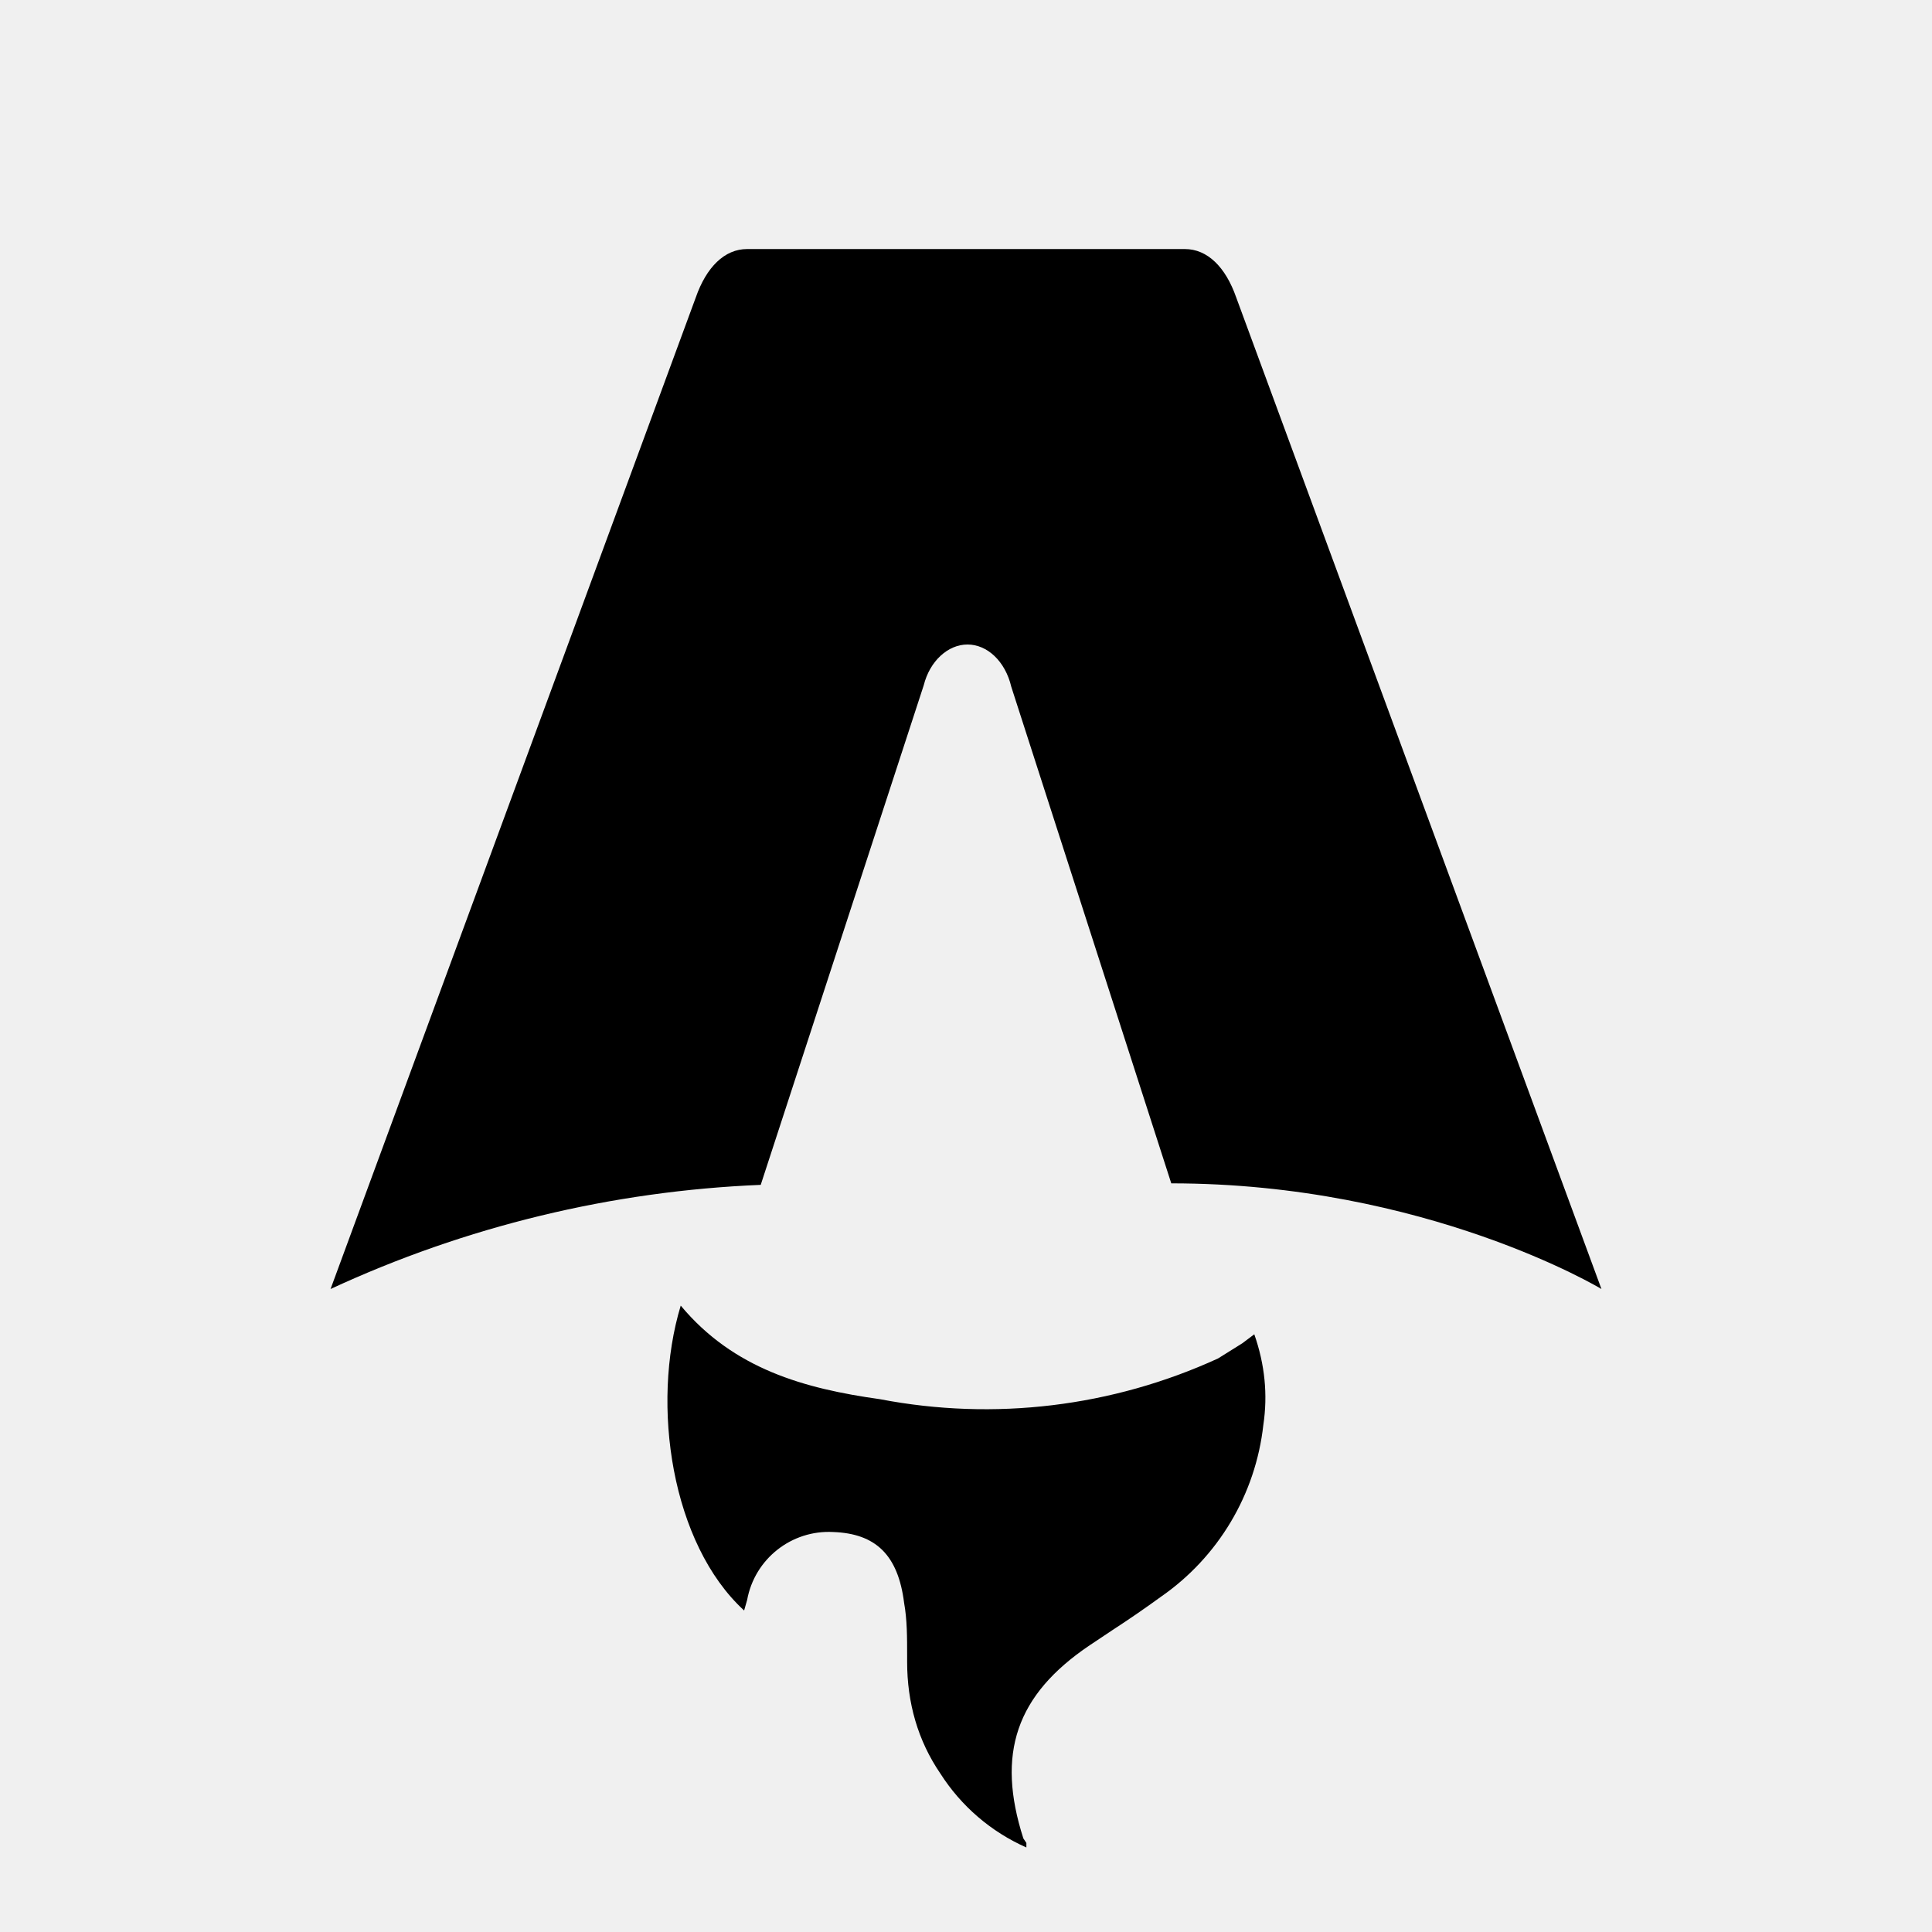
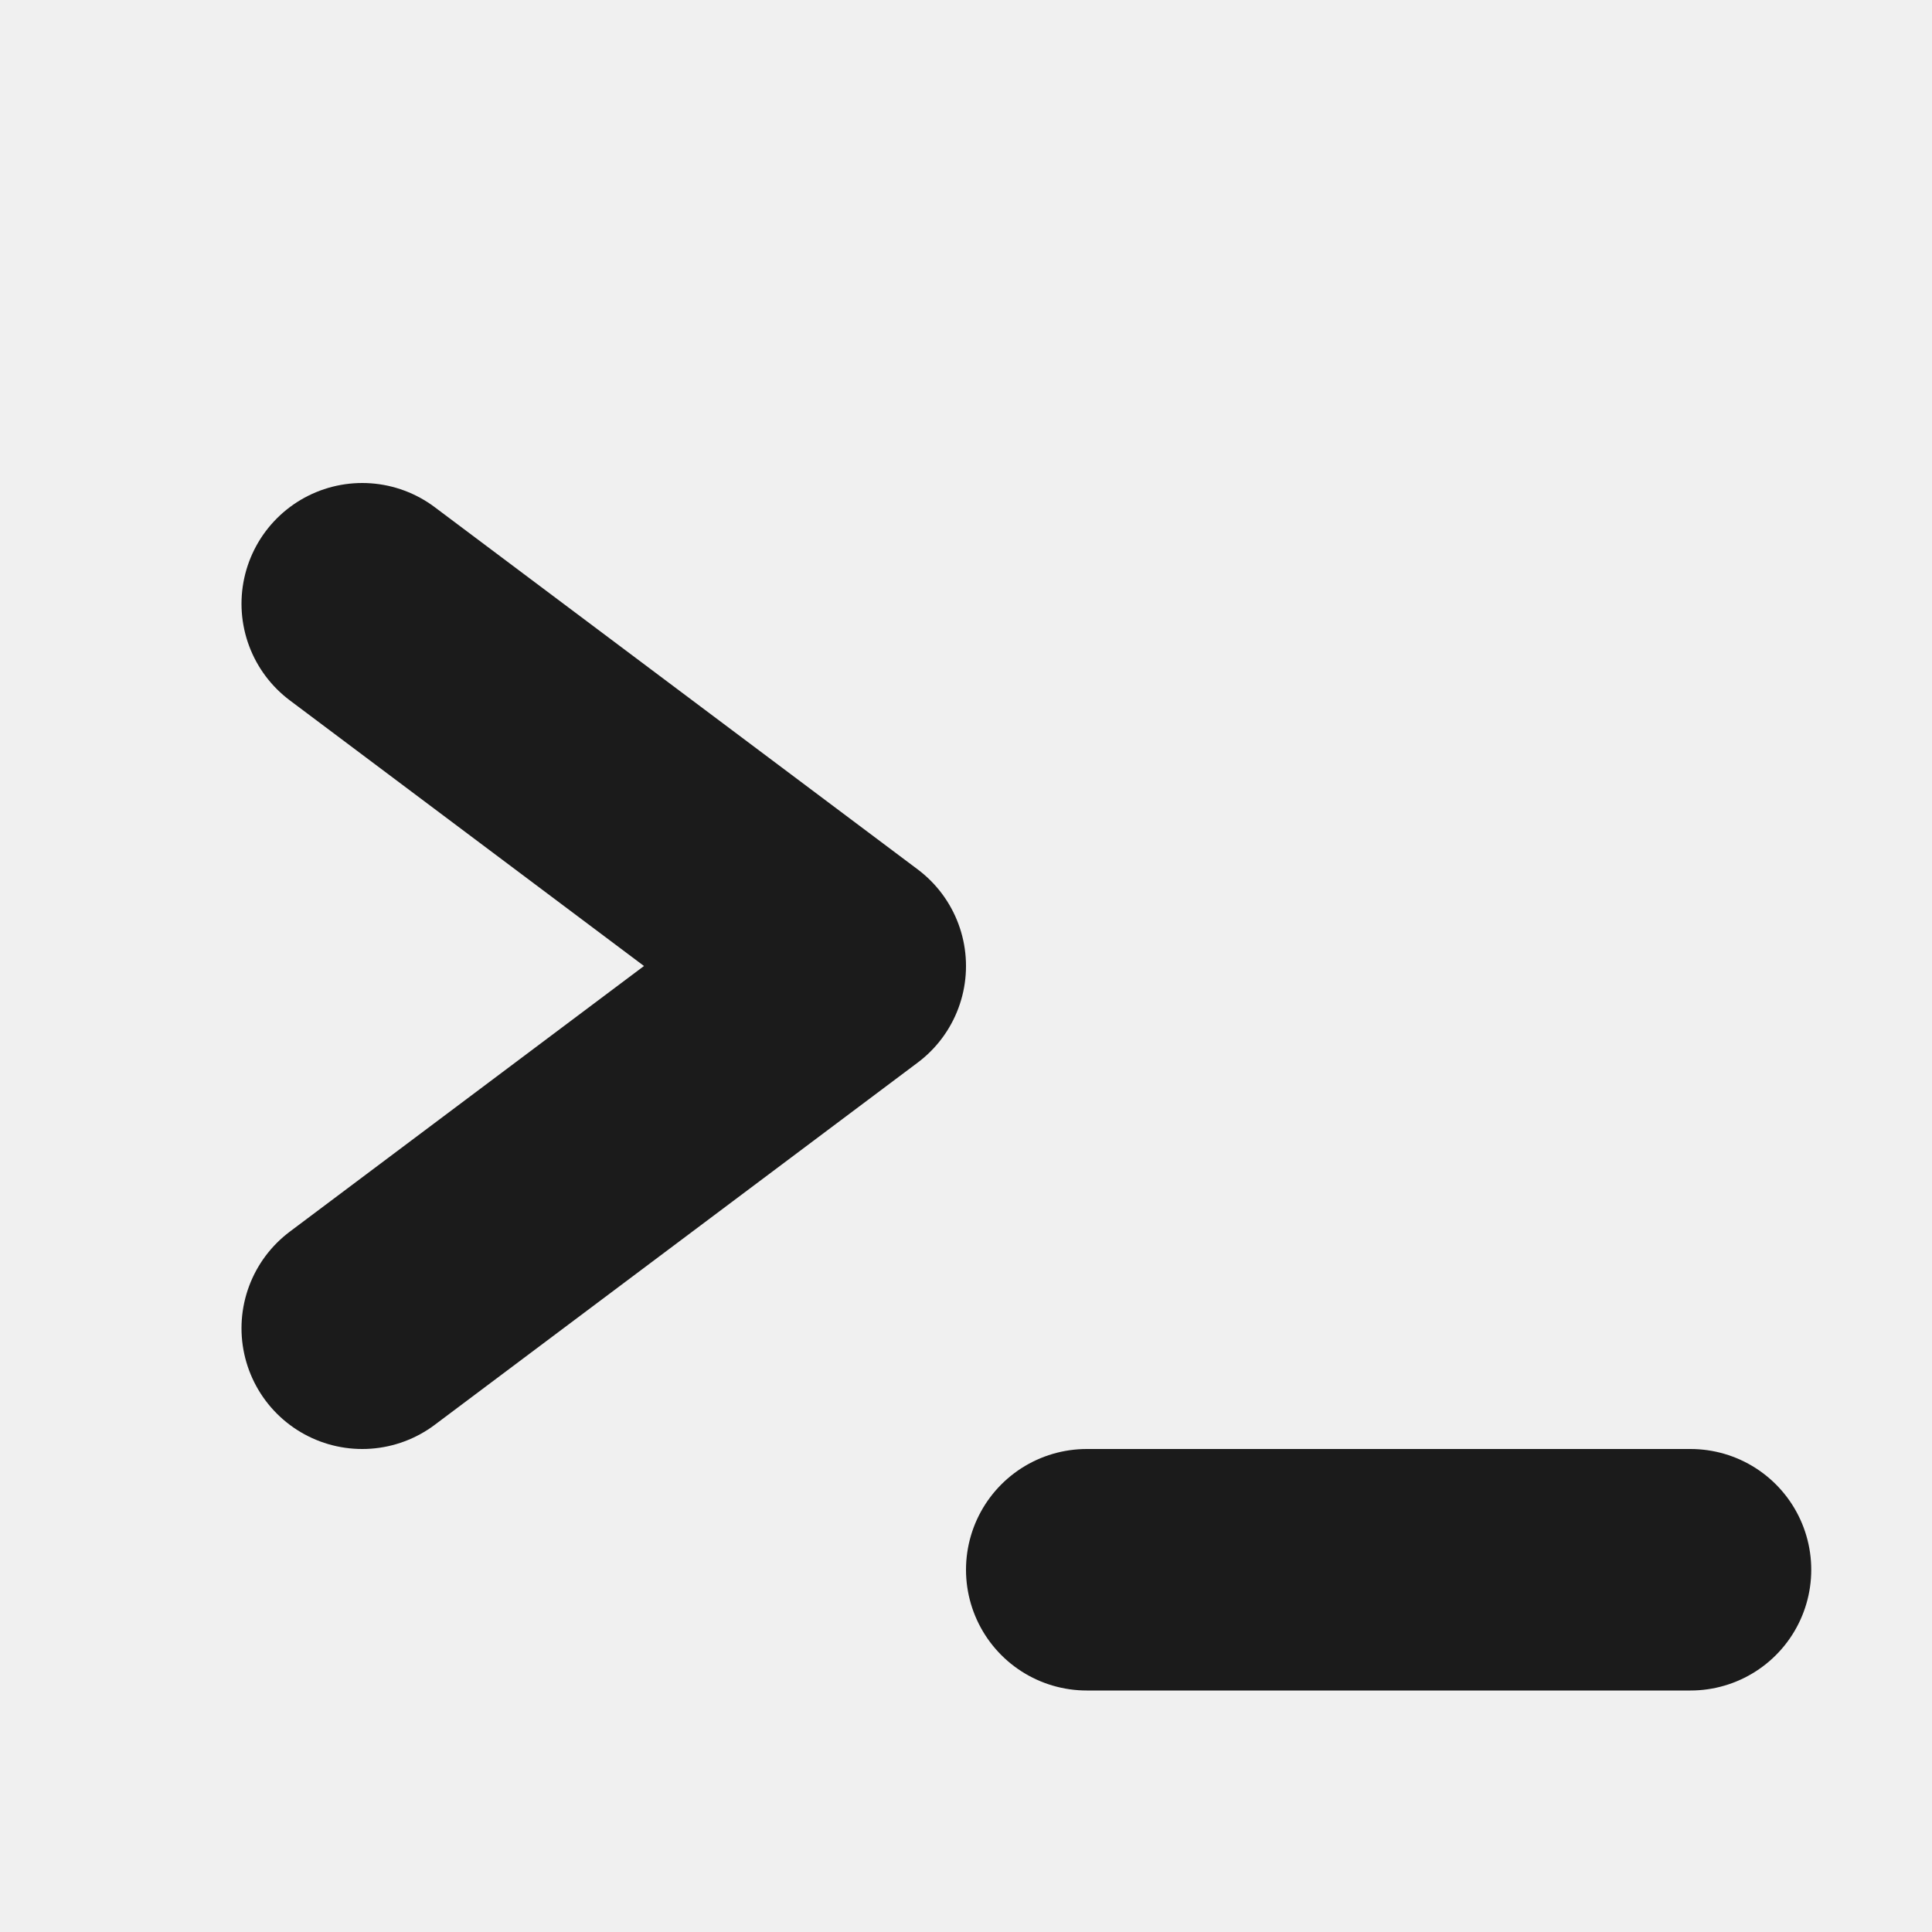
- <svg xmlns="http://www.w3.org/2000/svg" fill="none" viewBox="0 0 128 128">
-   <path d="M50.4 78.5a75.1 75.1 0 0 0-28.5 6.9l24.2-65.7c.7-2 1.9-3.2 3.4-3.2h29c1.5 0 2.7 1.2 3.4 3.2l24.2 65.7s-11.6-7-28.5-7L67 45.5c-.4-1.7-1.6-2.8-2.9-2.8-1.3 0-2.5 1.1-2.9 2.7L50.4 78.5Zm-1.1 28.2Zm-4.2-20.2c-2 6.6-.6 15.8 4.2 20.2a17.5 17.5 0 0 1 .2-.7 5.5 5.5 0 0 1 5.7-4.5c2.8.1 4.3 1.5 4.7 4.7.2 1.1.2 2.3.2 3.5v.4c0 2.7.7 5.2 2.2 7.4a13 13 0 0 0 5.7 4.9v-.3l-.2-.3c-1.8-5.6-.5-9.5 4.4-12.8l1.5-1a73 73 0 0 0 3.2-2.2 16 16 0 0 0 6.8-11.4c.3-2 .1-4-.6-6l-.8.6-1.6 1a37 37 0 0 1-22.4 2.7c-5-.7-9.7-2-13.2-6.2Z" />
-   <style>
-         path { fill: #000; }
-         @media (prefers-color-scheme: dark) {
-             path { fill: #FFF; }
-         }
-     </style>
+ <svg xmlns="http://www.w3.org/2000/svg" viewBox="0 0 32 32">
+   <path d="M6 10 L14 16 L6 22" fill="none" stroke="#1b1b1b" stroke-width="4" stroke-linecap="round" stroke-linejoin="round" />
+   <line x1="18" y1="26" x2="28" y2="26" stroke="#1b1b1b" stroke-width="4" stroke-linecap="round" />
</svg>
